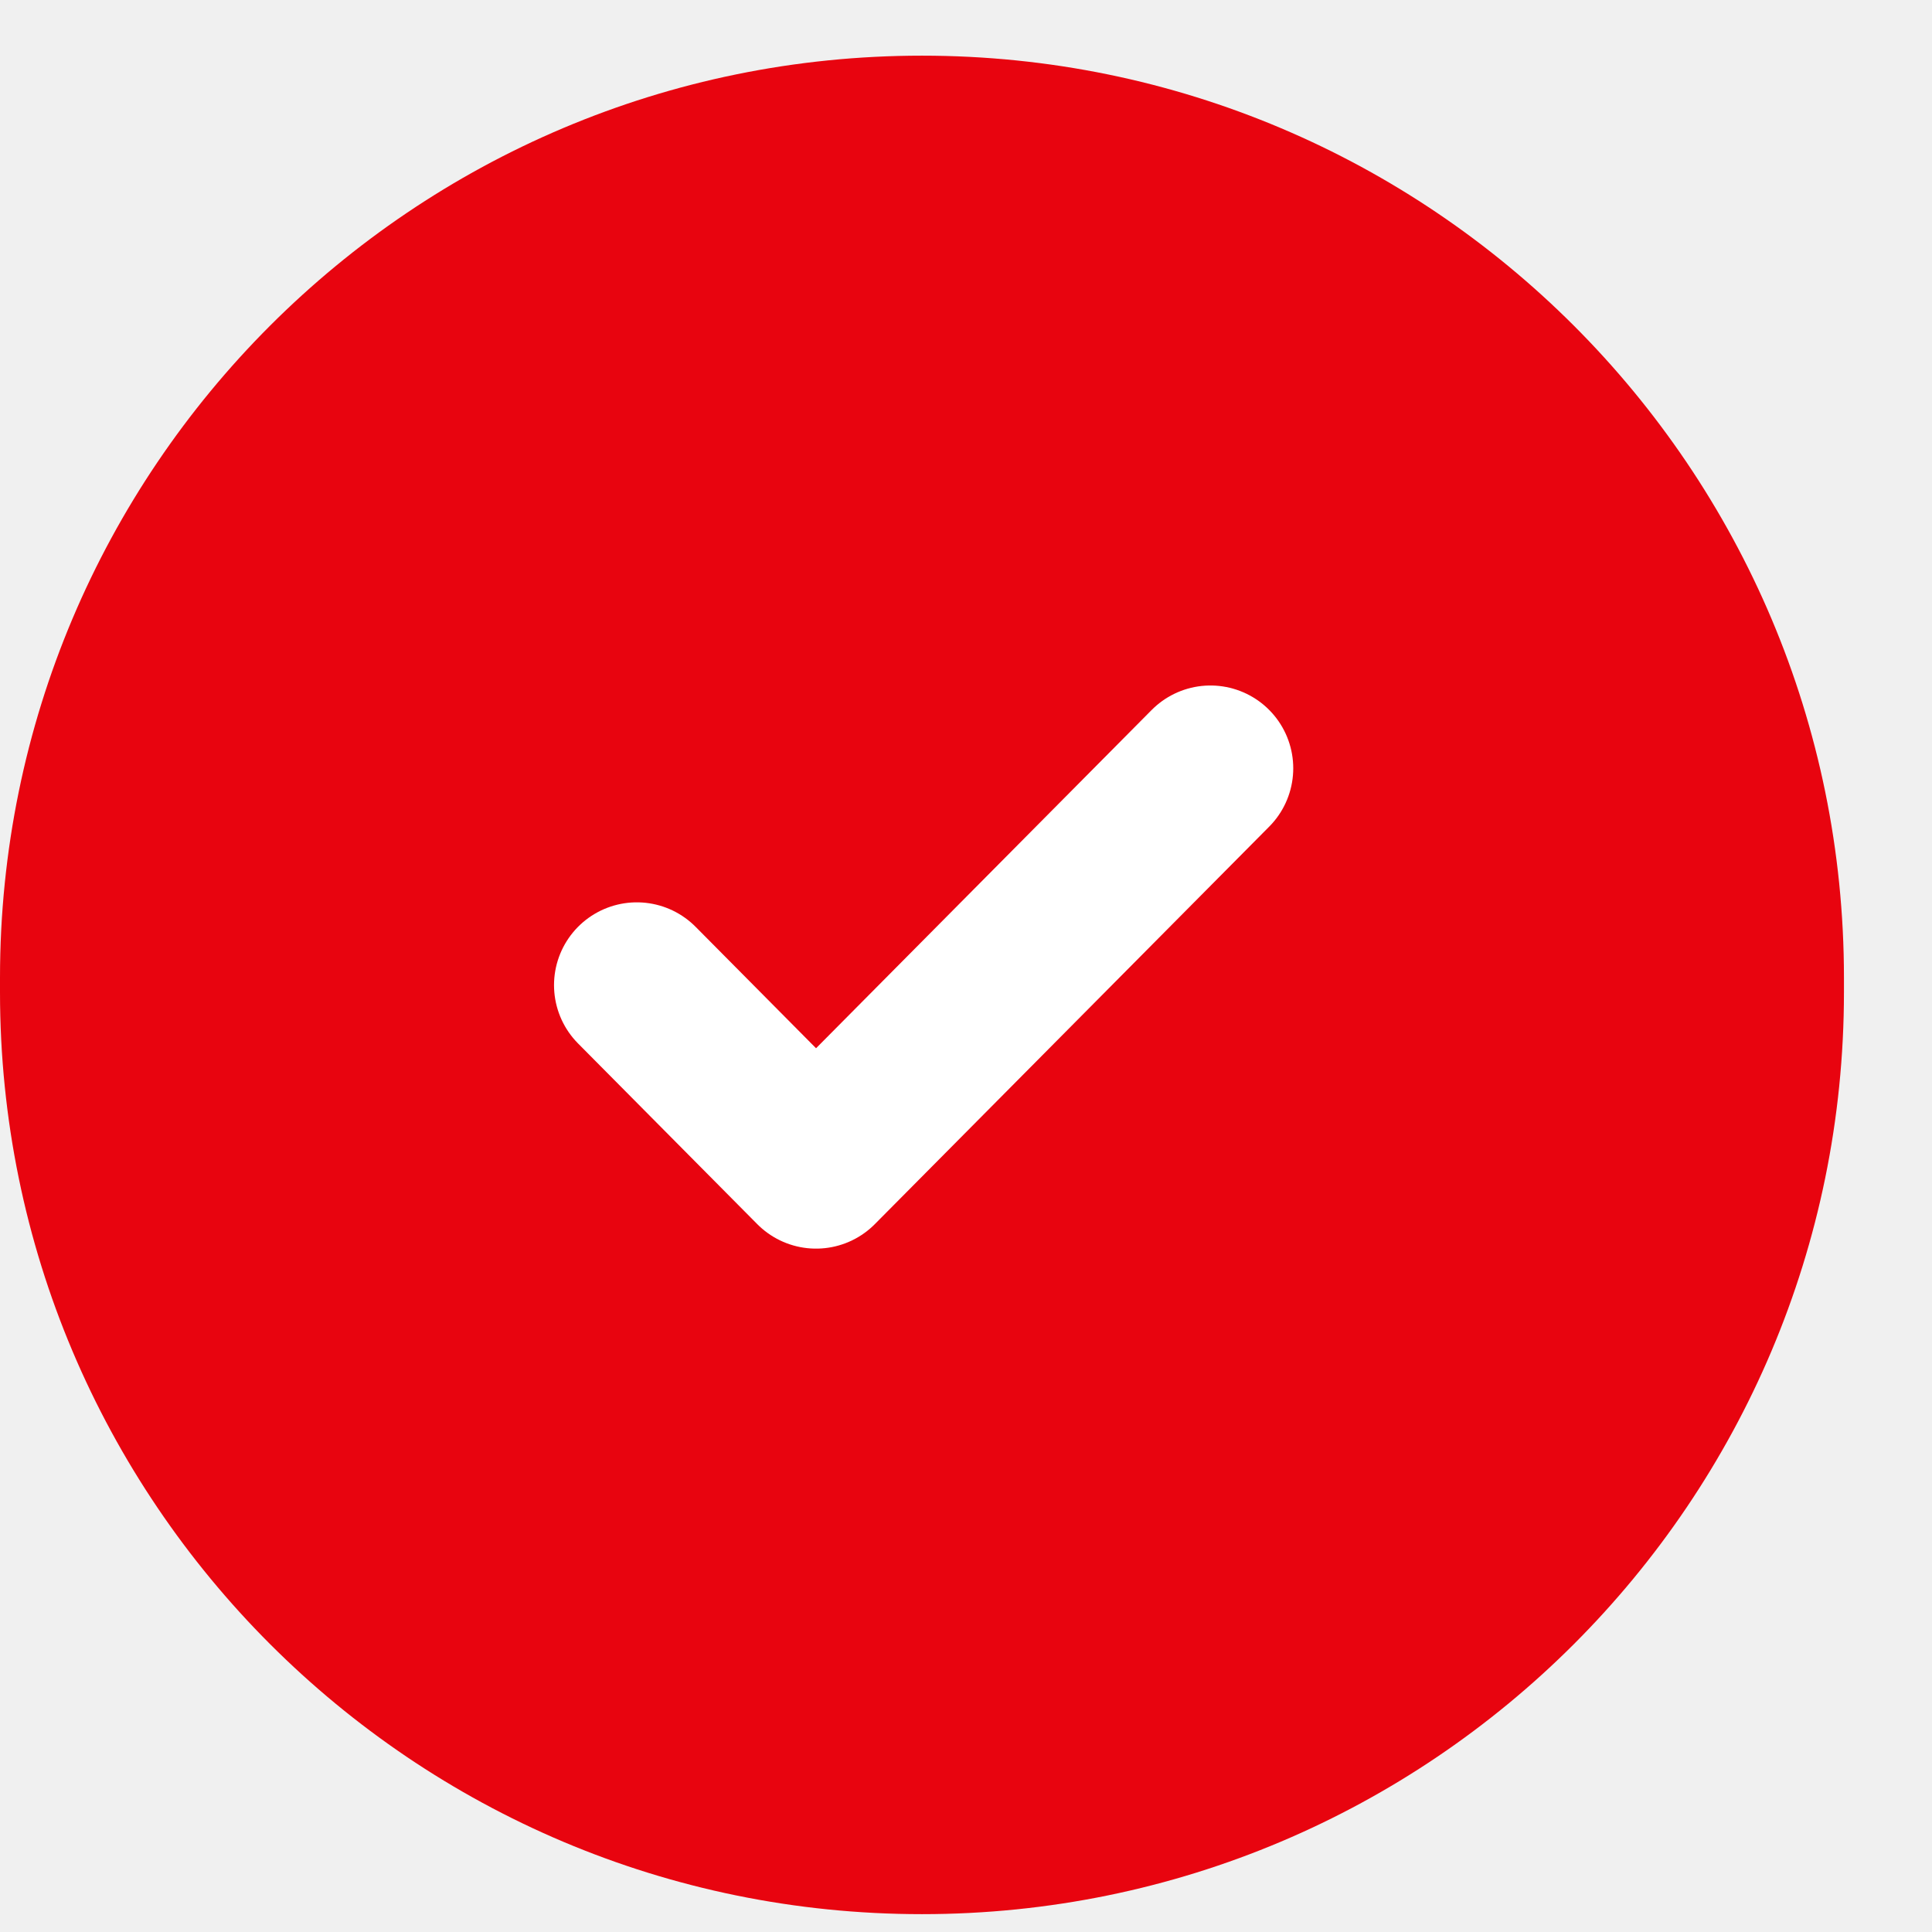
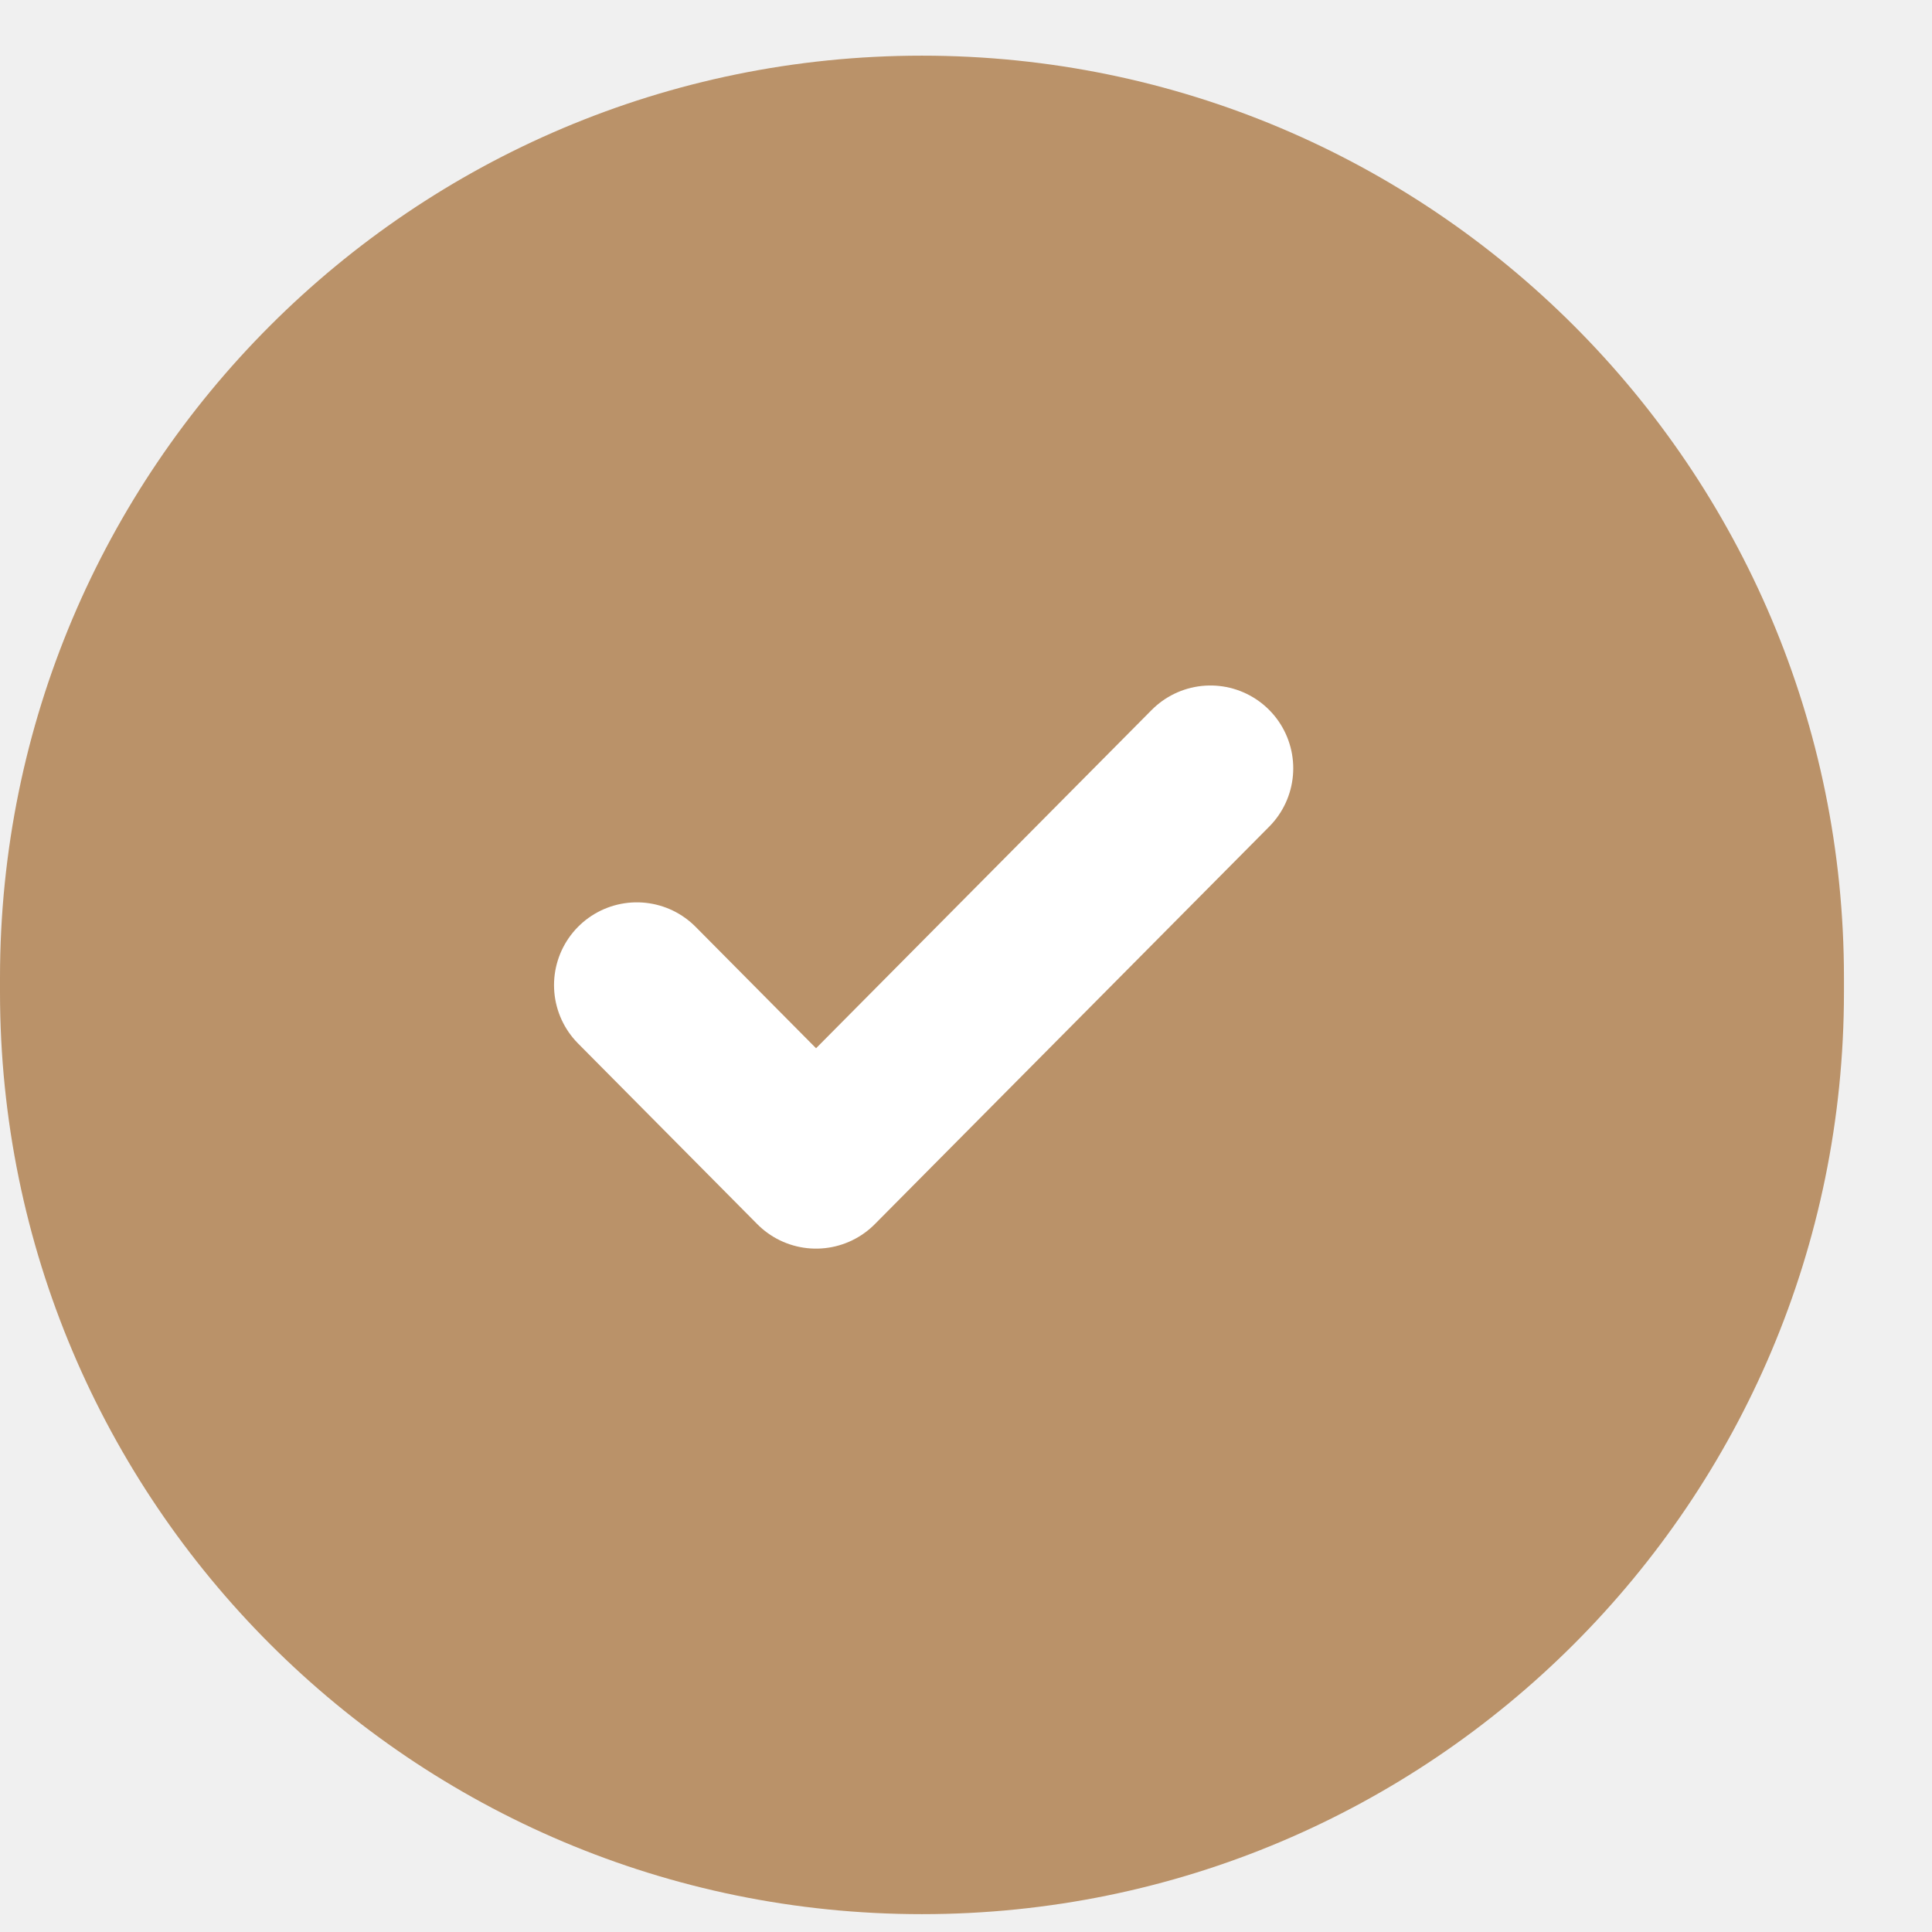
<svg xmlns="http://www.w3.org/2000/svg" width="21" height="21" viewBox="0 0 21 21" fill="none">
-   <rect y="0.605" width="20.043" height="20.201" rx="10.022" fill="#E8040F" />
+   <rect y="0.605" width="20.043" height="20.201" rx="10.022" fill="#ba9269" />
  <g clip-path="url(#clip0_3136_52645)">
    <path d="M13.157 8.351L8.87 12.672L6.922 10.708" stroke="white" stroke-width="1.8" stroke-linecap="round" stroke-linejoin="round" />
  </g>
  <defs>
    <clipPath id="clip0_3136_52645">
      <rect width="9.353" height="9.428" fill="white" transform="translate(5.35938 5.99121)" />
    </clipPath>
  </defs>
</svg>
